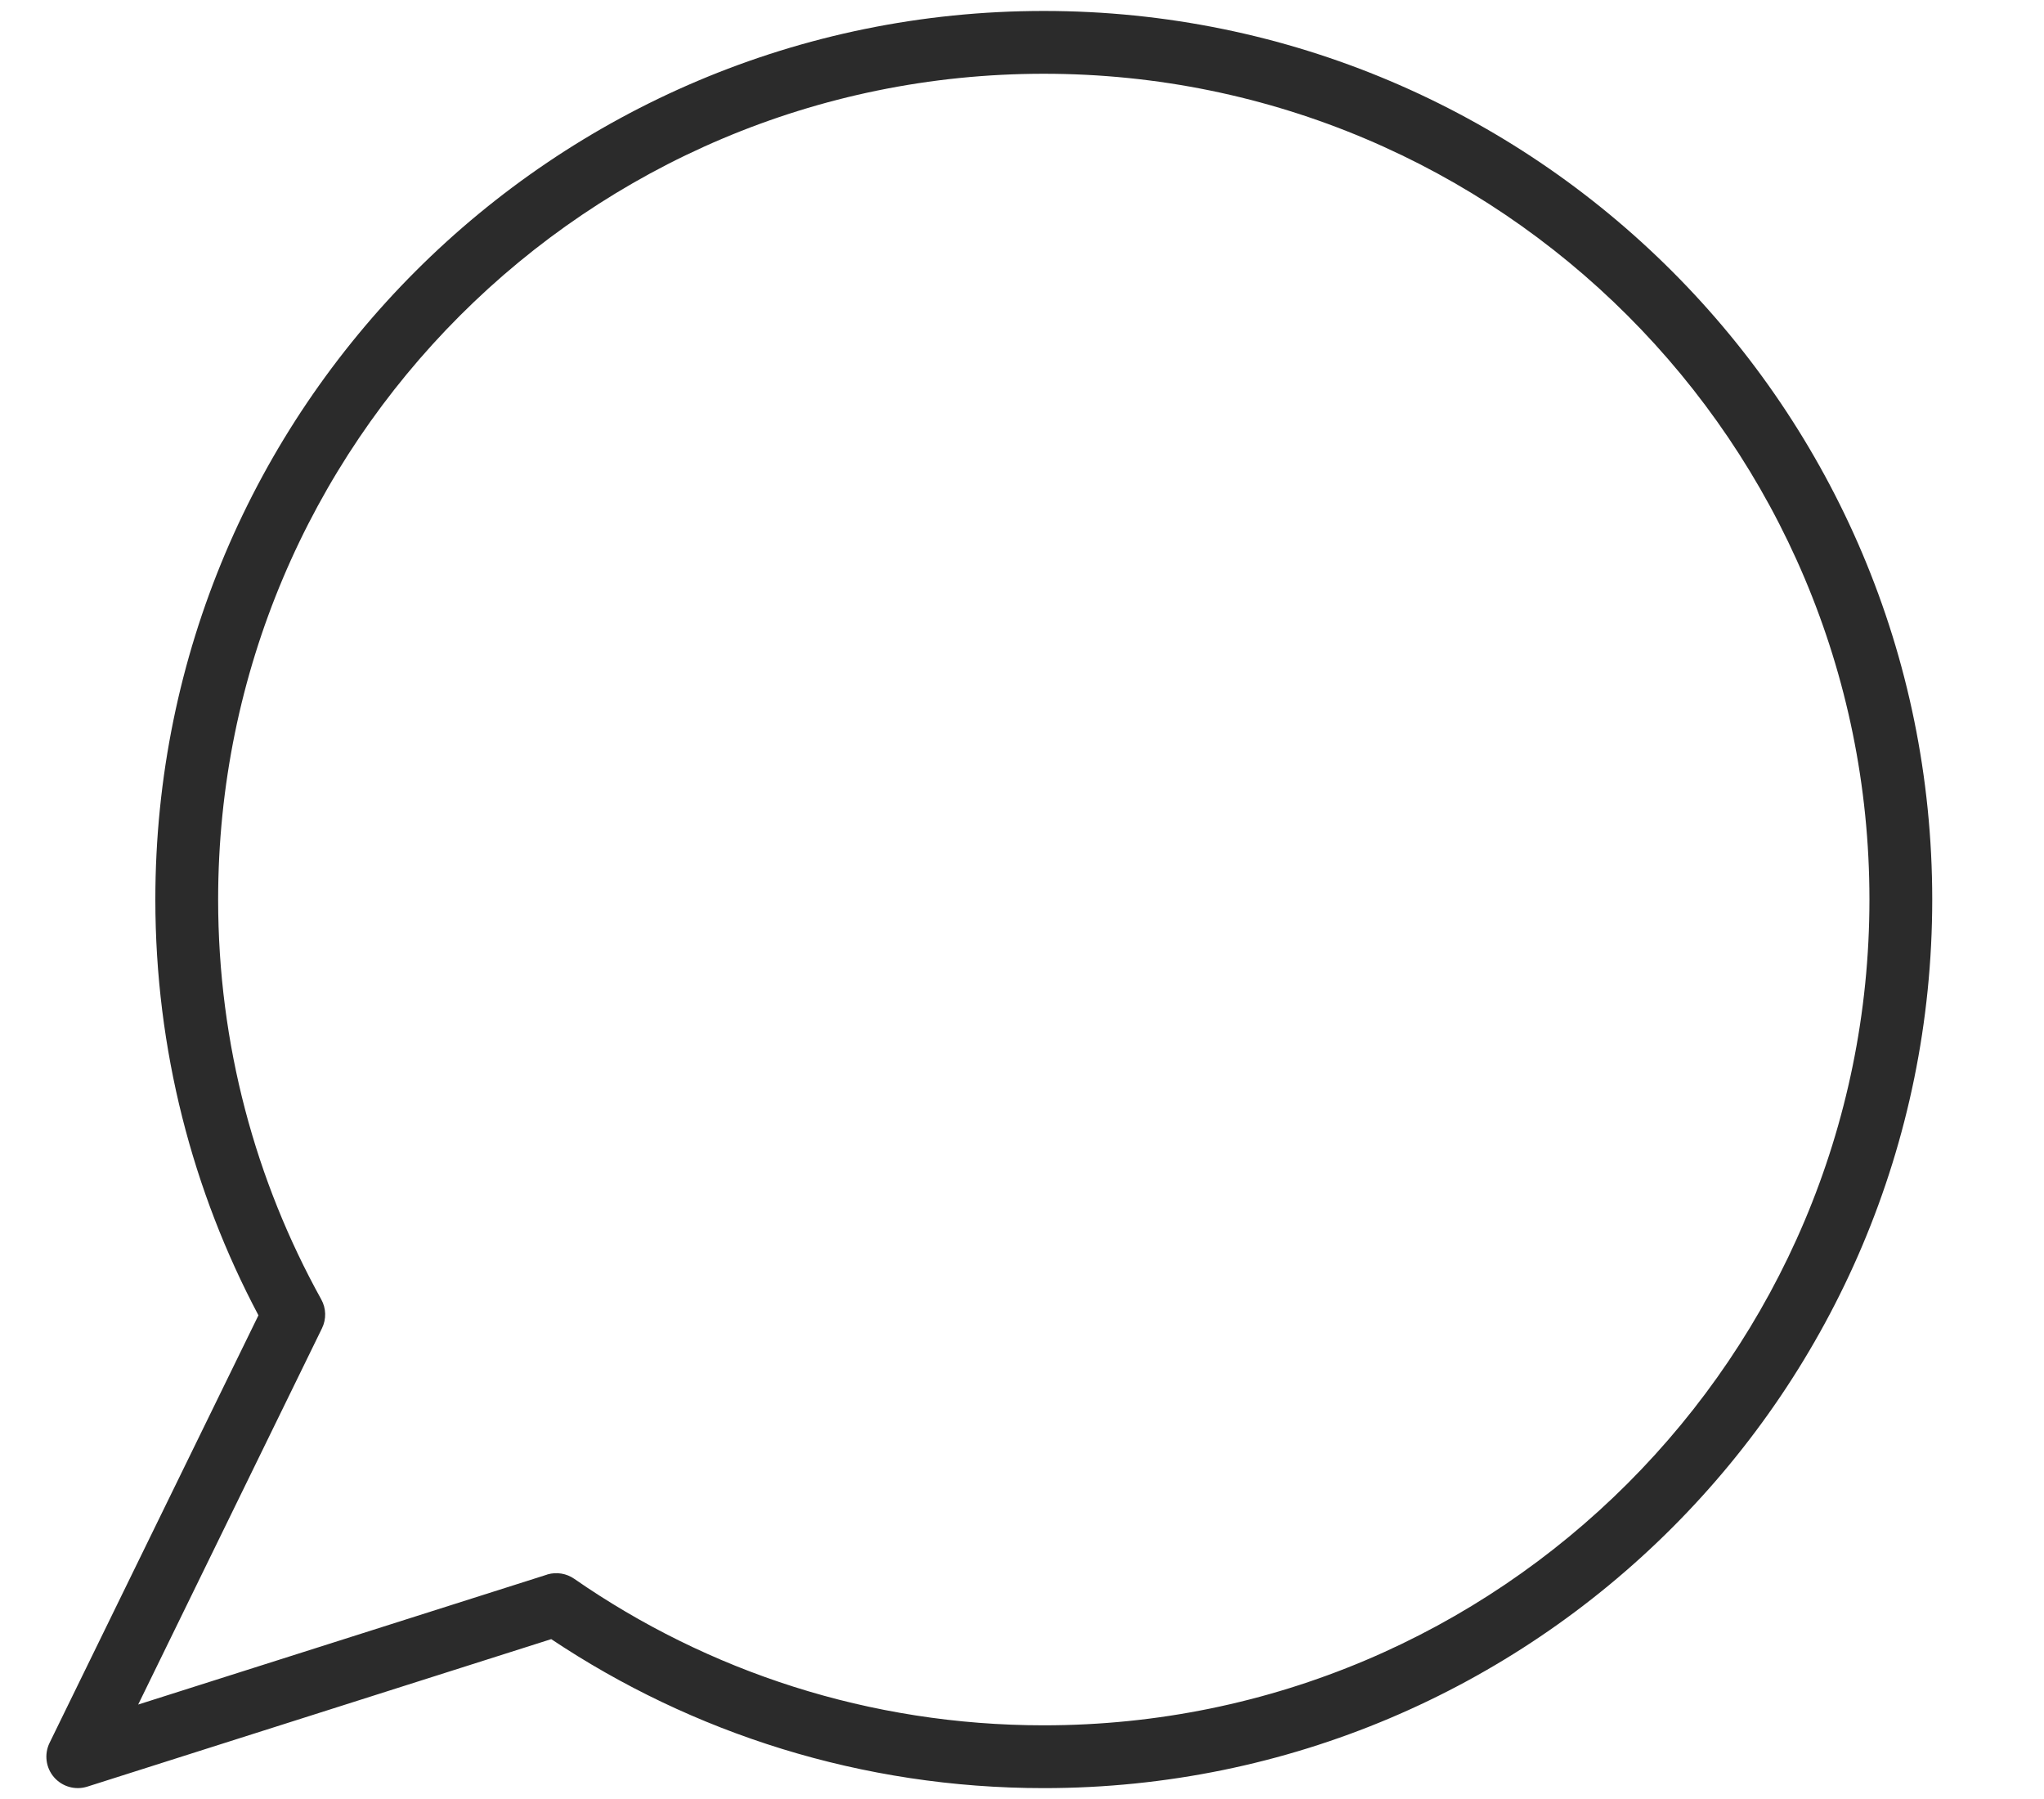
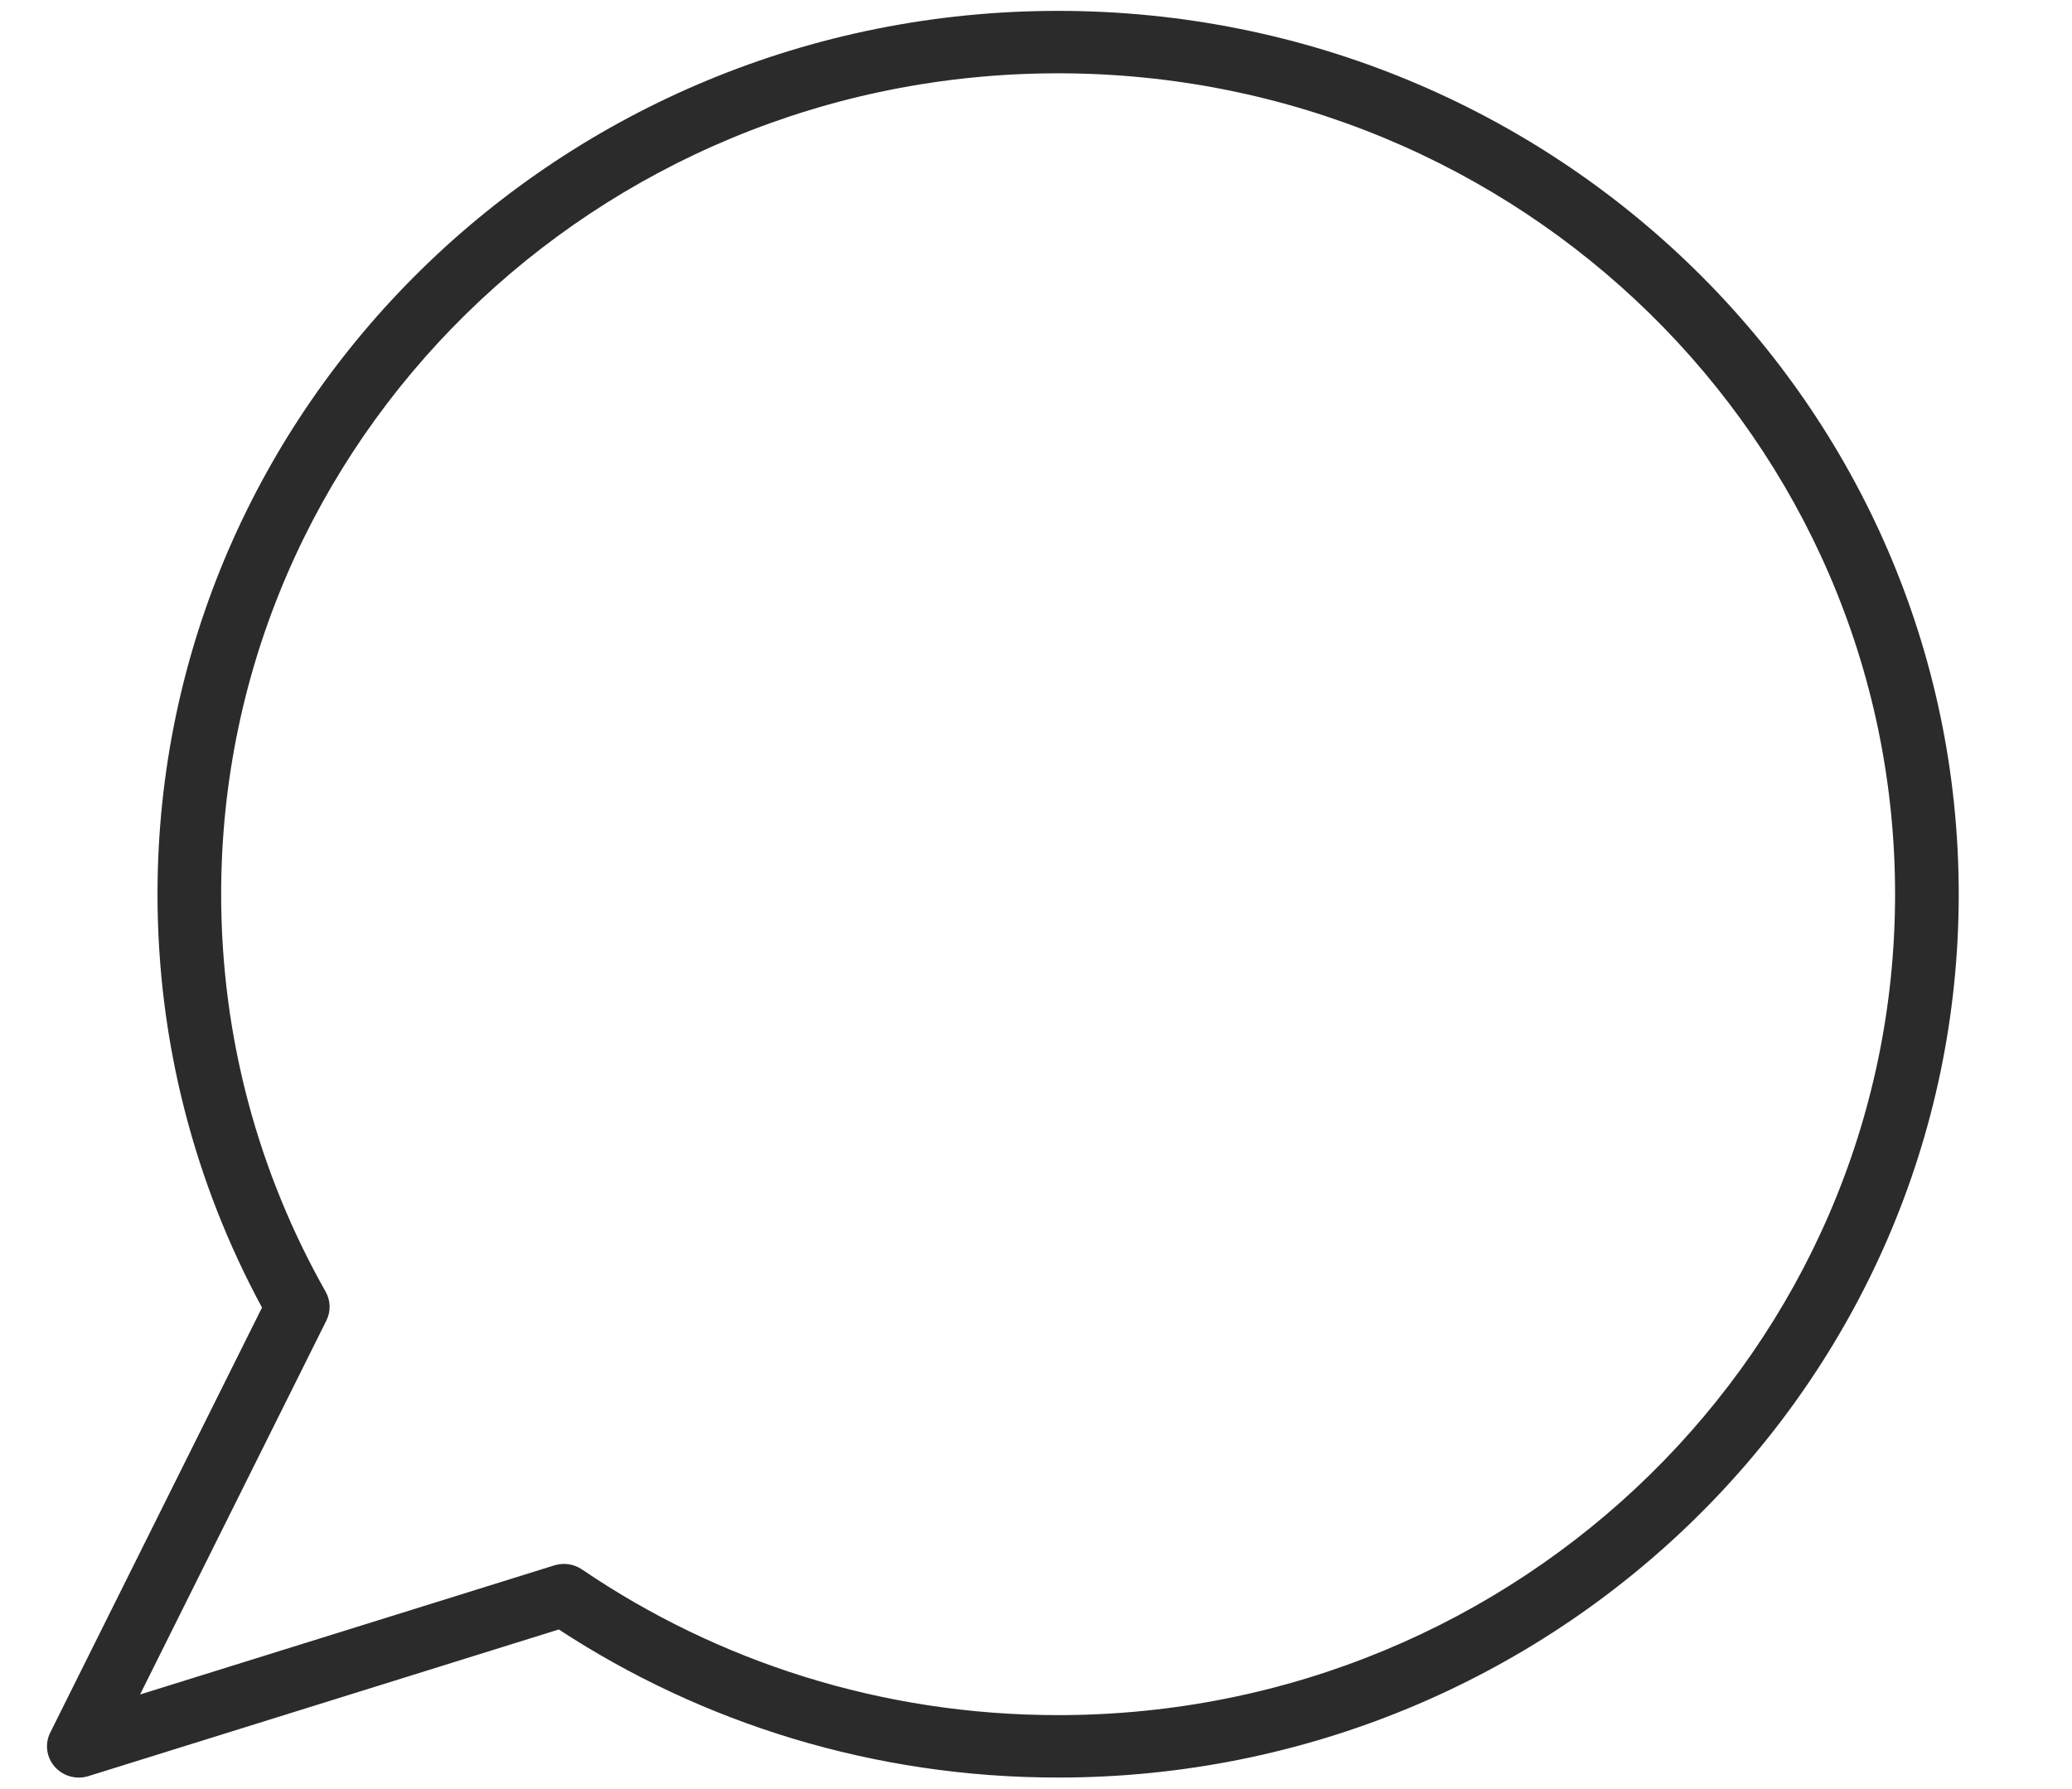
- <svg xmlns="http://www.w3.org/2000/svg" width="25" height="22" viewBox="0 0 25 22" fill="none">
-   <path d="M22.865 11C22.865 5.423 18.344 0.902 12.767 0.902C7.189 0.902 2.668 5.423 2.668 11C2.668 12.775 3.126 14.441 3.929 15.89C3.99 15.999 3.993 16.132 3.938 16.244L1.69 20.845L6.688 19.257L6.698 19.253C6.809 19.222 6.928 19.241 7.023 19.307C8.653 20.437 10.632 21.099 12.767 21.099C18.344 21.099 22.865 16.578 22.865 11ZM23.633 11C23.633 17.002 18.768 21.867 12.767 21.867C10.539 21.867 8.467 21.196 6.742 20.045L1.067 21.849C0.921 21.895 0.761 21.85 0.66 21.733C0.56 21.617 0.539 21.452 0.606 21.314L3.161 16.085C2.356 14.567 1.9 12.836 1.9 11C1.9 4.999 6.765 0.134 12.767 0.134C18.768 0.134 23.633 4.999 23.633 11Z" fill="#2B2B2B" />
+ <svg xmlns="http://www.w3.org/2000/svg" width="1251" height="1080" viewBox="0 0 1251 1080" fill="none">
+   <path d="M1144.18 540.009C1144.18 266.214 917.939 44.268 638.851 44.267C359.763 44.267 133.524 266.214 133.524 540.009C133.524 627.121 156.401 708.926 196.601 780.039C199.645 785.42 199.817 791.924 197.062 797.457L84.569 1023.29L334.65 945.324L335.185 945.166C340.713 943.615 346.672 944.572 351.414 947.793C433.005 1003.26 532.025 1035.75 638.851 1035.75C917.939 1035.75 1144.18 813.804 1144.18 540.009ZM1182.61 540.009C1182.61 834.624 939.166 1073.45 638.851 1073.45C527.361 1073.45 423.672 1040.52 337.39 984.027L53.409 1072.57C46.08 1074.85 38.067 1072.63 33.043 1066.92C28.018 1061.2 26.95 1053.1 30.326 1046.32L158.189 789.627C117.896 715.117 95.095 630.15 95.095 540.009C95.095 245.393 338.539 6.567 638.851 6.567C939.166 6.568 1182.61 245.393 1182.61 540.009Z" fill="#2B2B2B" />
</svg>
